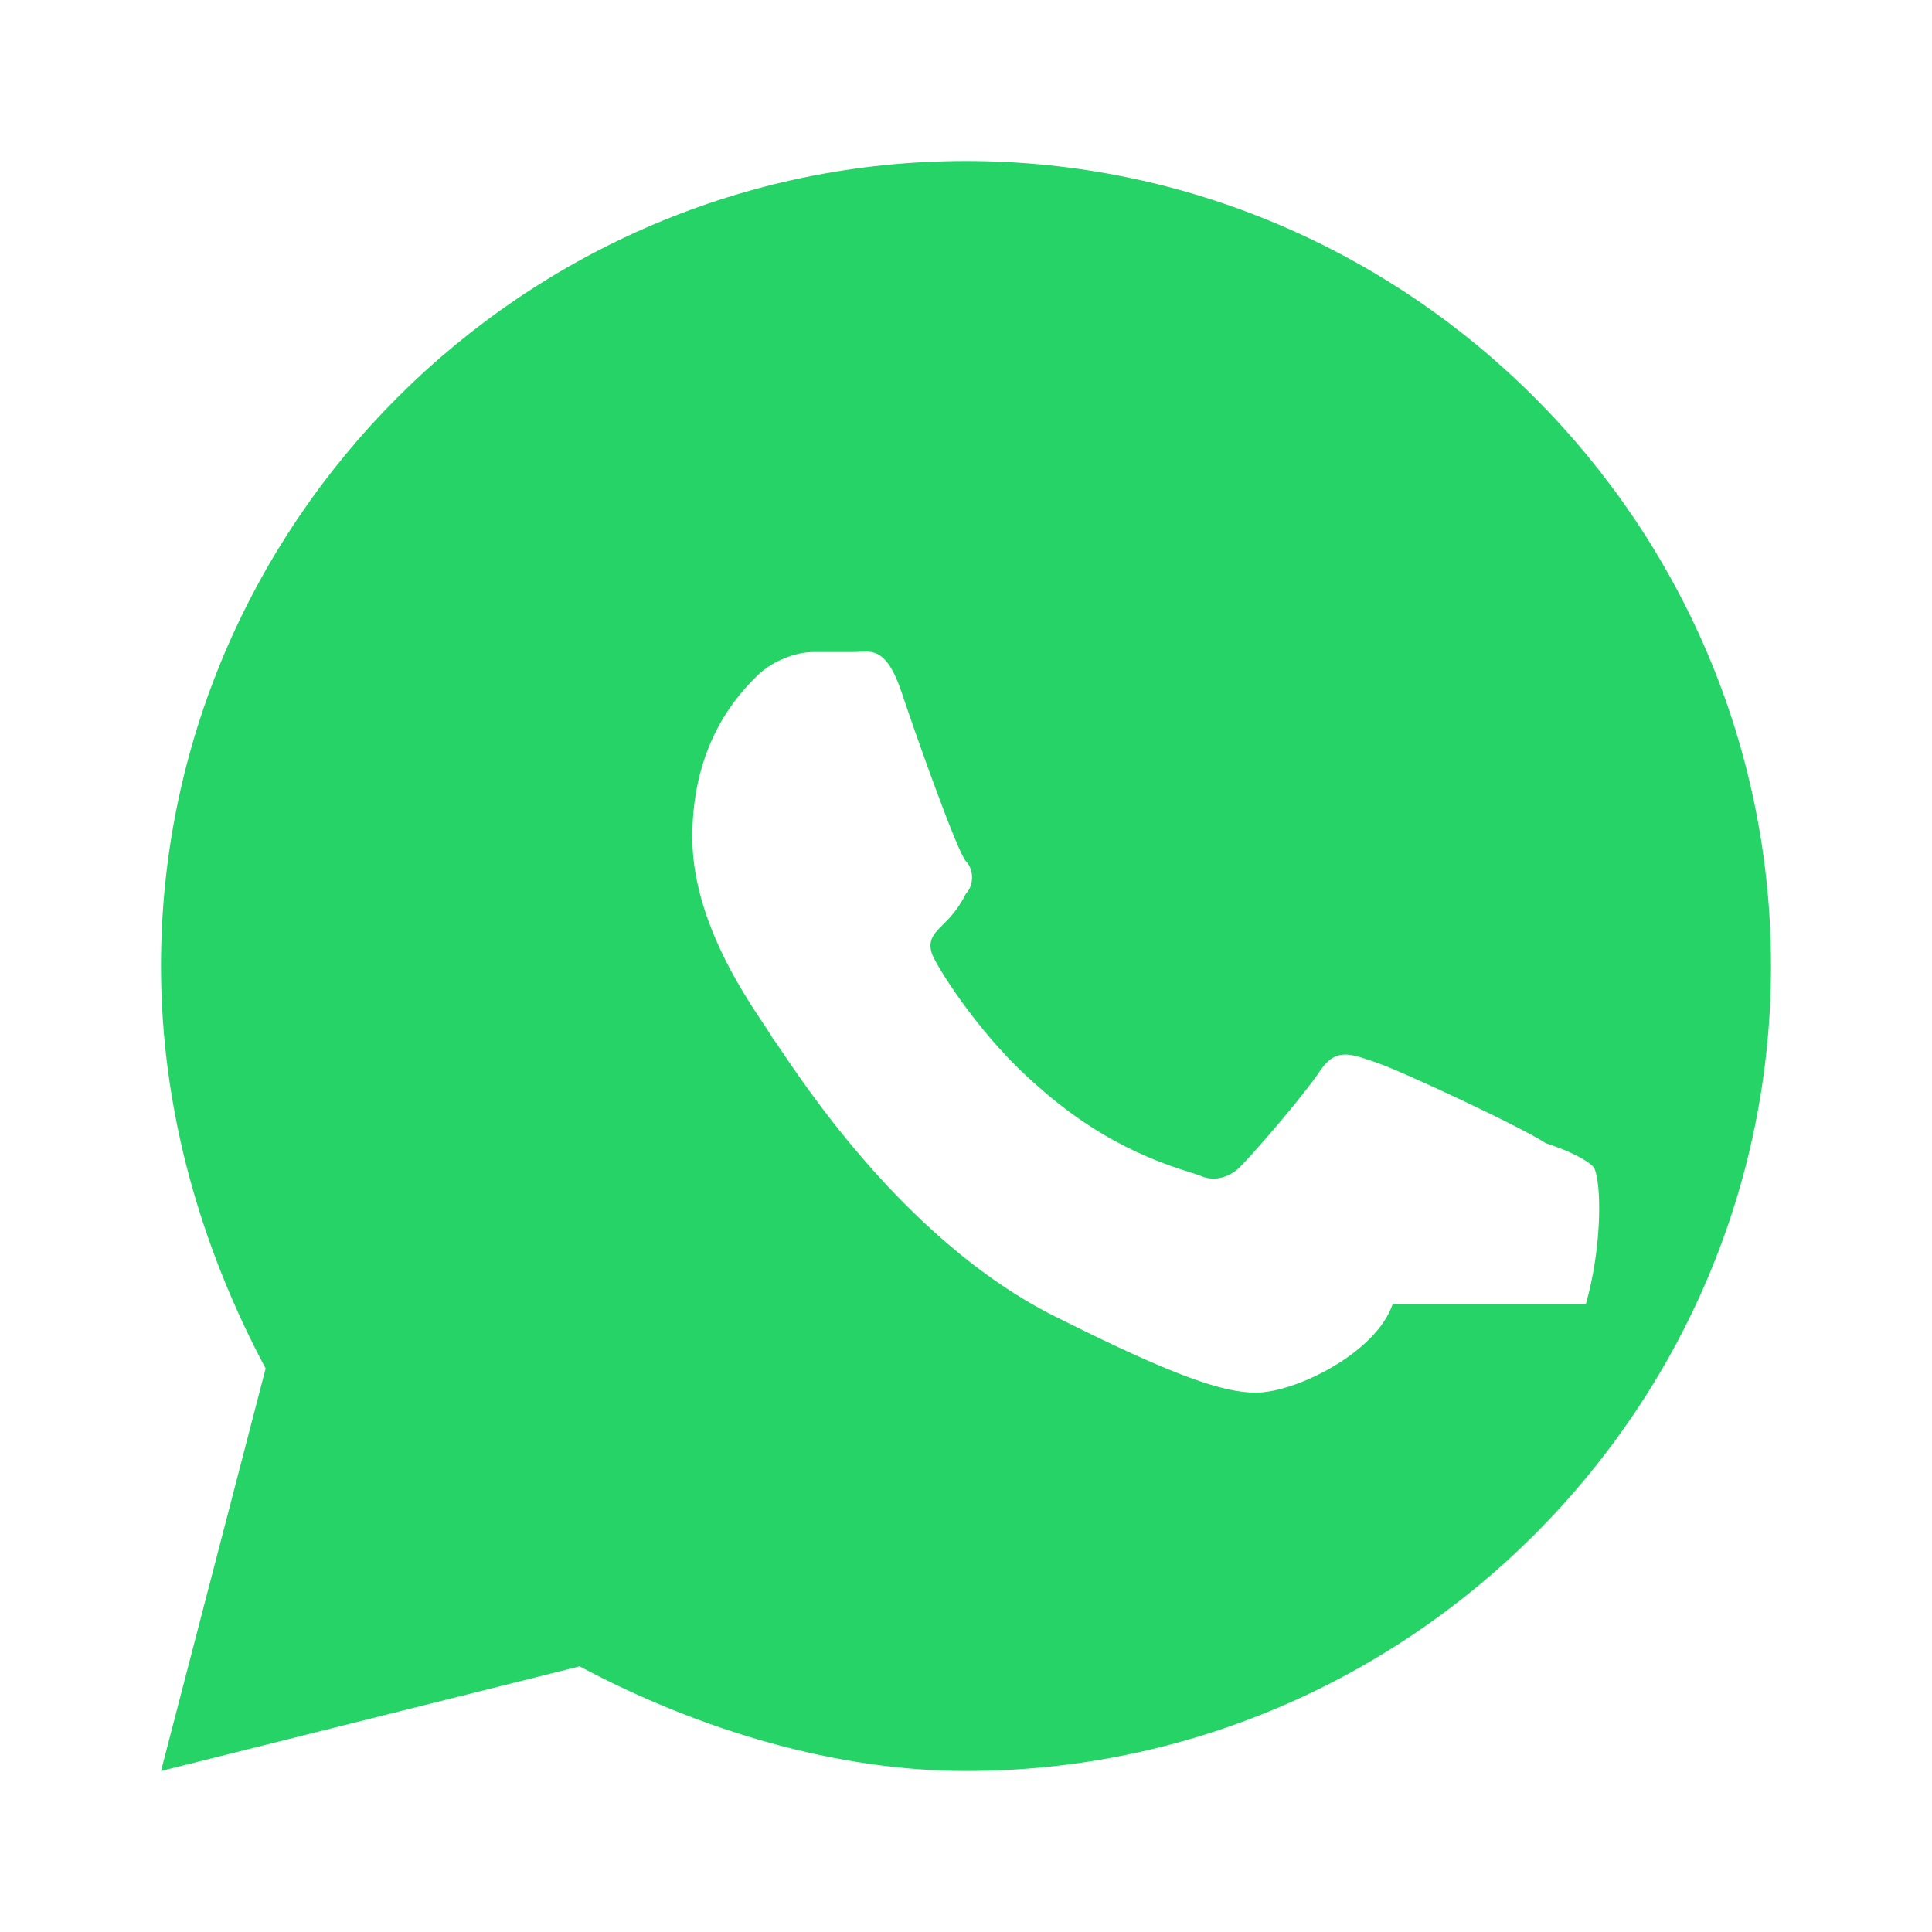
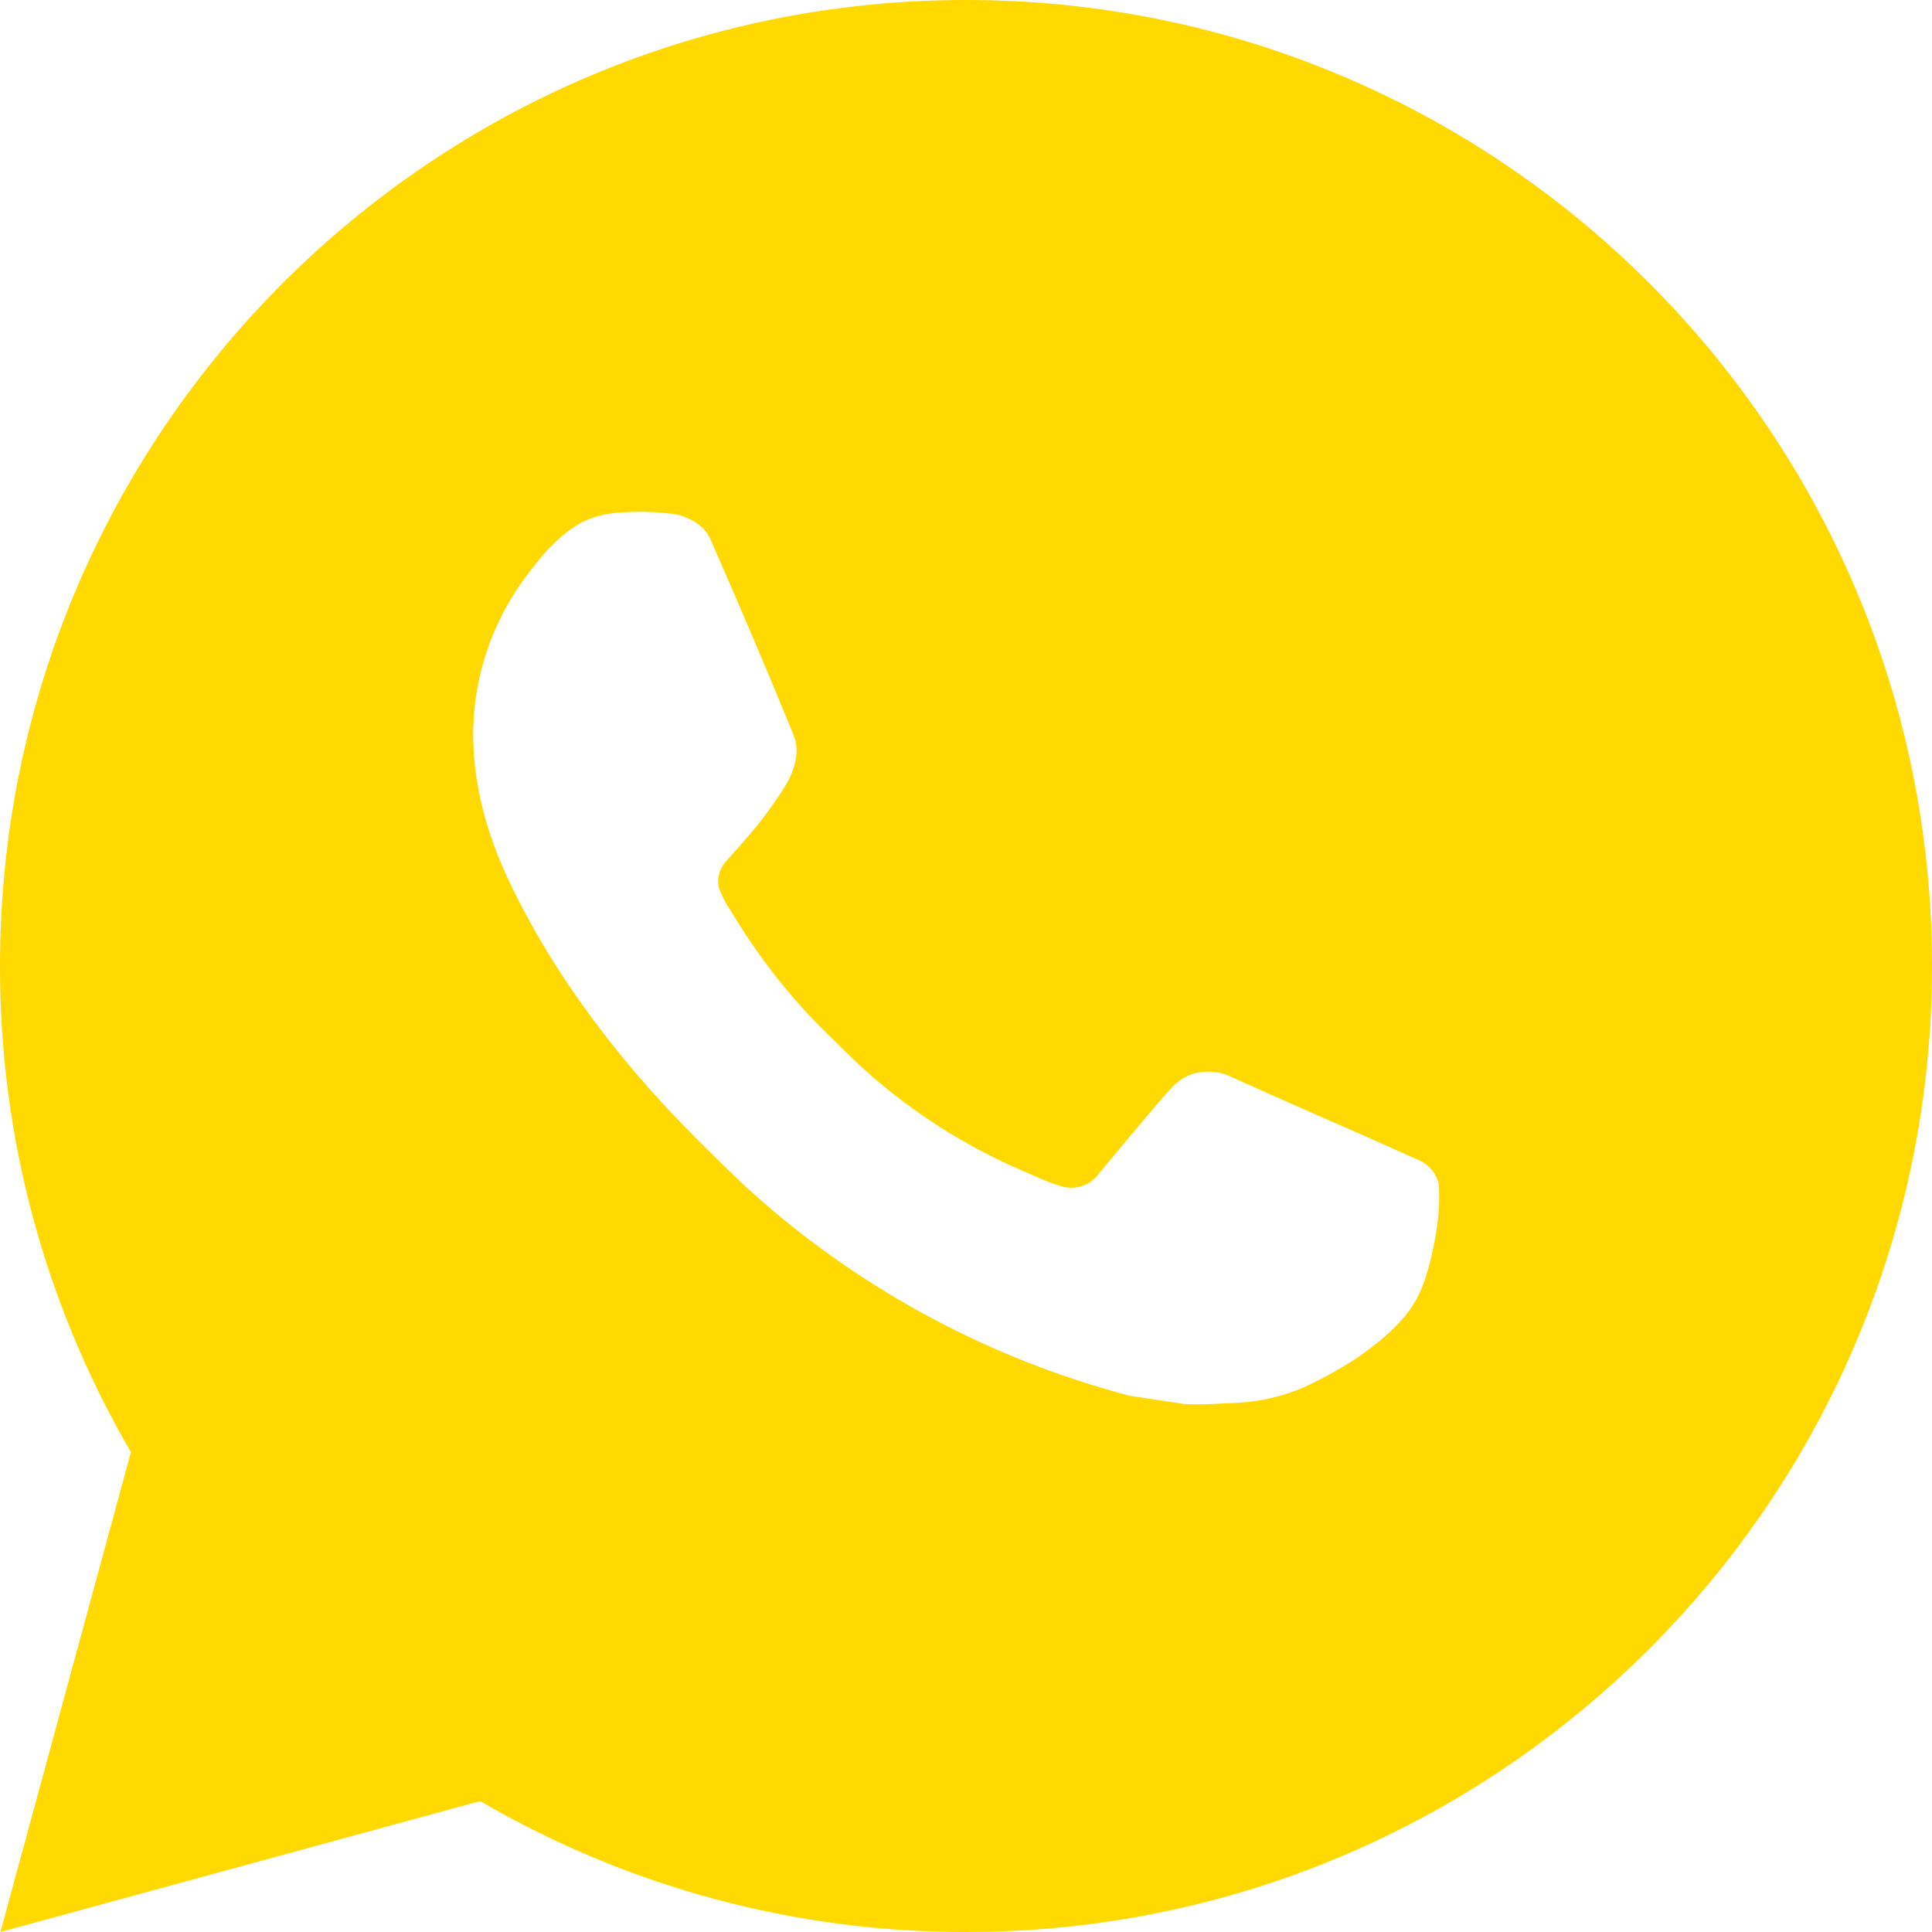
- <svg xmlns="http://www.w3.org/2000/svg" viewBox="0 0 24 24" fill="#25D366">
-   <path d="M12 2C6.5 2 2 6.5 2 12c0 1.8.5 3.5 1.3 5L2 22l5.2-1.3c1.5.8 3.2 1.3 4.8 1.3 5.5 0 10-4.5 10-10S17.5 2 12 2zm5.3 14.2c-.2.6-1.2 1.1-1.7 1.1-.4 0-1-.2-2.4-.9-2.1-1-3.5-3.4-3.6-3.5-.1-.2-1-1.3-1-2.5 0-1.2.6-1.8.8-2 .2-.2.5-.3.7-.3h.5c.2 0 .4-.1.6.5.2.6.7 2 .8 2.1.1.1.1.3 0 .4-.1.2-.2.3-.3.4-.1.1-.2.2-.1.4.1.2.6 1 1.3 1.6.9.8 1.7 1 2 1.1.2.1.4 0 .5-.1.2-.2.8-.9 1-1.2.2-.3.4-.2.7-.1.3.1 1.8.8 2.1 1 .3.1.5.2.6.3.1.2.1 1-.1 1.7z" />
+ <svg xmlns="http://www.w3.org/2000/svg" width="13" height="13" viewBox="0 0 13 13" fill="none">
+   <path d="M6.5 0C10.09 0 13 2.91 13 6.5C13 10.09 10.09 13 6.5 13C5.351 13.002 4.223 12.698 3.231 12.119L0.003 13L0.881 9.771C0.302 8.778 -0.002 7.649 9.92464e-06 6.5C9.92464e-06 2.91 2.91 0 6.5 0ZM4.285 3.445L4.155 3.45C4.071 3.456 3.989 3.478 3.913 3.515C3.843 3.555 3.778 3.605 3.722 3.663C3.644 3.737 3.6 3.801 3.552 3.862C3.312 4.175 3.182 4.559 3.184 4.953C3.186 5.271 3.269 5.582 3.399 5.871C3.665 6.458 4.102 7.078 4.679 7.654C4.818 7.792 4.955 7.931 5.102 8.061C5.819 8.692 6.674 9.147 7.598 9.391L7.967 9.447C8.087 9.454 8.208 9.444 8.328 9.439C8.518 9.429 8.703 9.377 8.87 9.288C8.955 9.245 9.038 9.197 9.119 9.145C9.119 9.145 9.146 9.127 9.2 9.087C9.288 9.022 9.342 8.976 9.415 8.9C9.469 8.843 9.515 8.778 9.551 8.703C9.602 8.598 9.652 8.395 9.673 8.227C9.689 8.098 9.684 8.028 9.682 7.985C9.68 7.915 9.622 7.843 9.559 7.812L9.181 7.643C9.181 7.643 8.615 7.396 8.269 7.239C8.233 7.223 8.194 7.214 8.155 7.212C8.11 7.208 8.065 7.213 8.023 7.227C7.981 7.241 7.942 7.264 7.909 7.295C7.906 7.294 7.862 7.331 7.392 7.9C7.365 7.936 7.328 7.964 7.286 7.979C7.243 7.994 7.197 7.996 7.153 7.985C7.111 7.973 7.069 7.959 7.029 7.942C6.949 7.908 6.921 7.895 6.865 7.871C6.492 7.709 6.147 7.489 5.842 7.22C5.76 7.148 5.684 7.07 5.606 6.995C5.35 6.75 5.127 6.473 4.943 6.17L4.904 6.109C4.877 6.067 4.855 6.022 4.838 5.975C4.813 5.88 4.878 5.803 4.878 5.803C4.878 5.803 5.036 5.63 5.109 5.537C5.181 5.446 5.241 5.357 5.28 5.294C5.357 5.171 5.381 5.044 5.34 4.946C5.158 4.501 4.97 4.059 4.776 3.619C4.738 3.532 4.624 3.47 4.521 3.457C4.486 3.453 4.451 3.45 4.415 3.447C4.328 3.442 4.241 3.443 4.154 3.45L4.285 3.445Z" fill="#FFD900" />
</svg>
